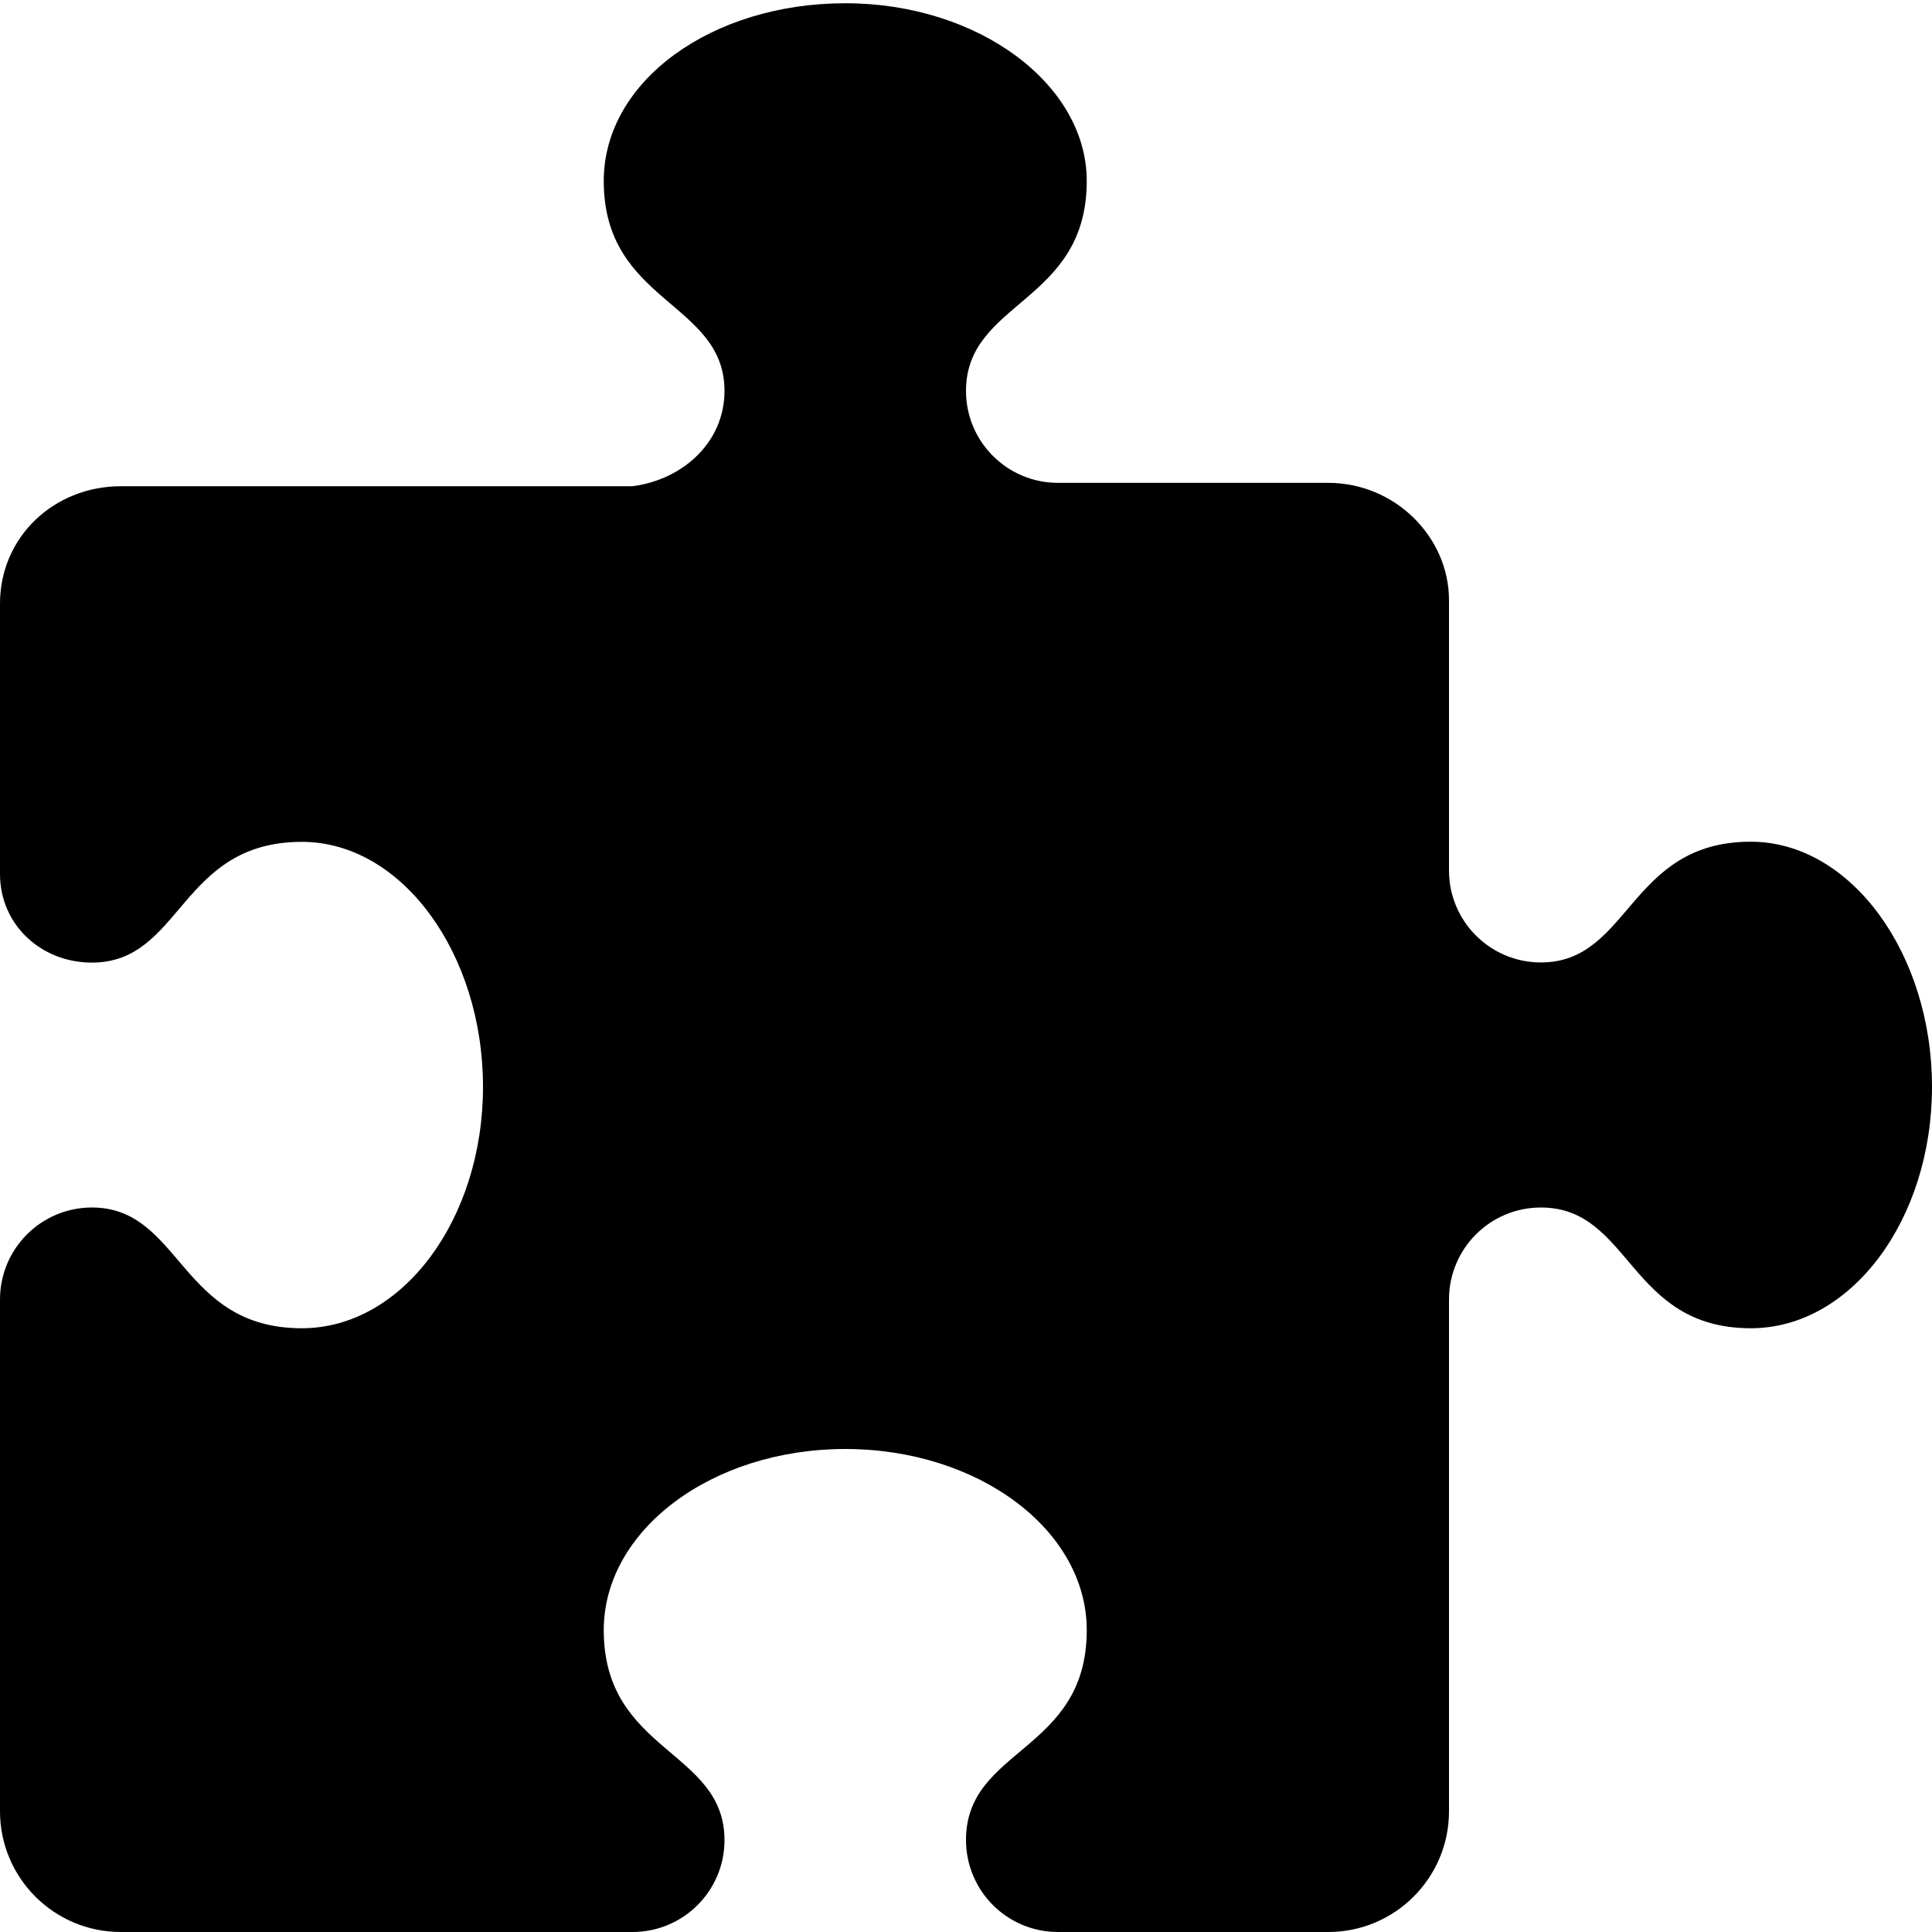
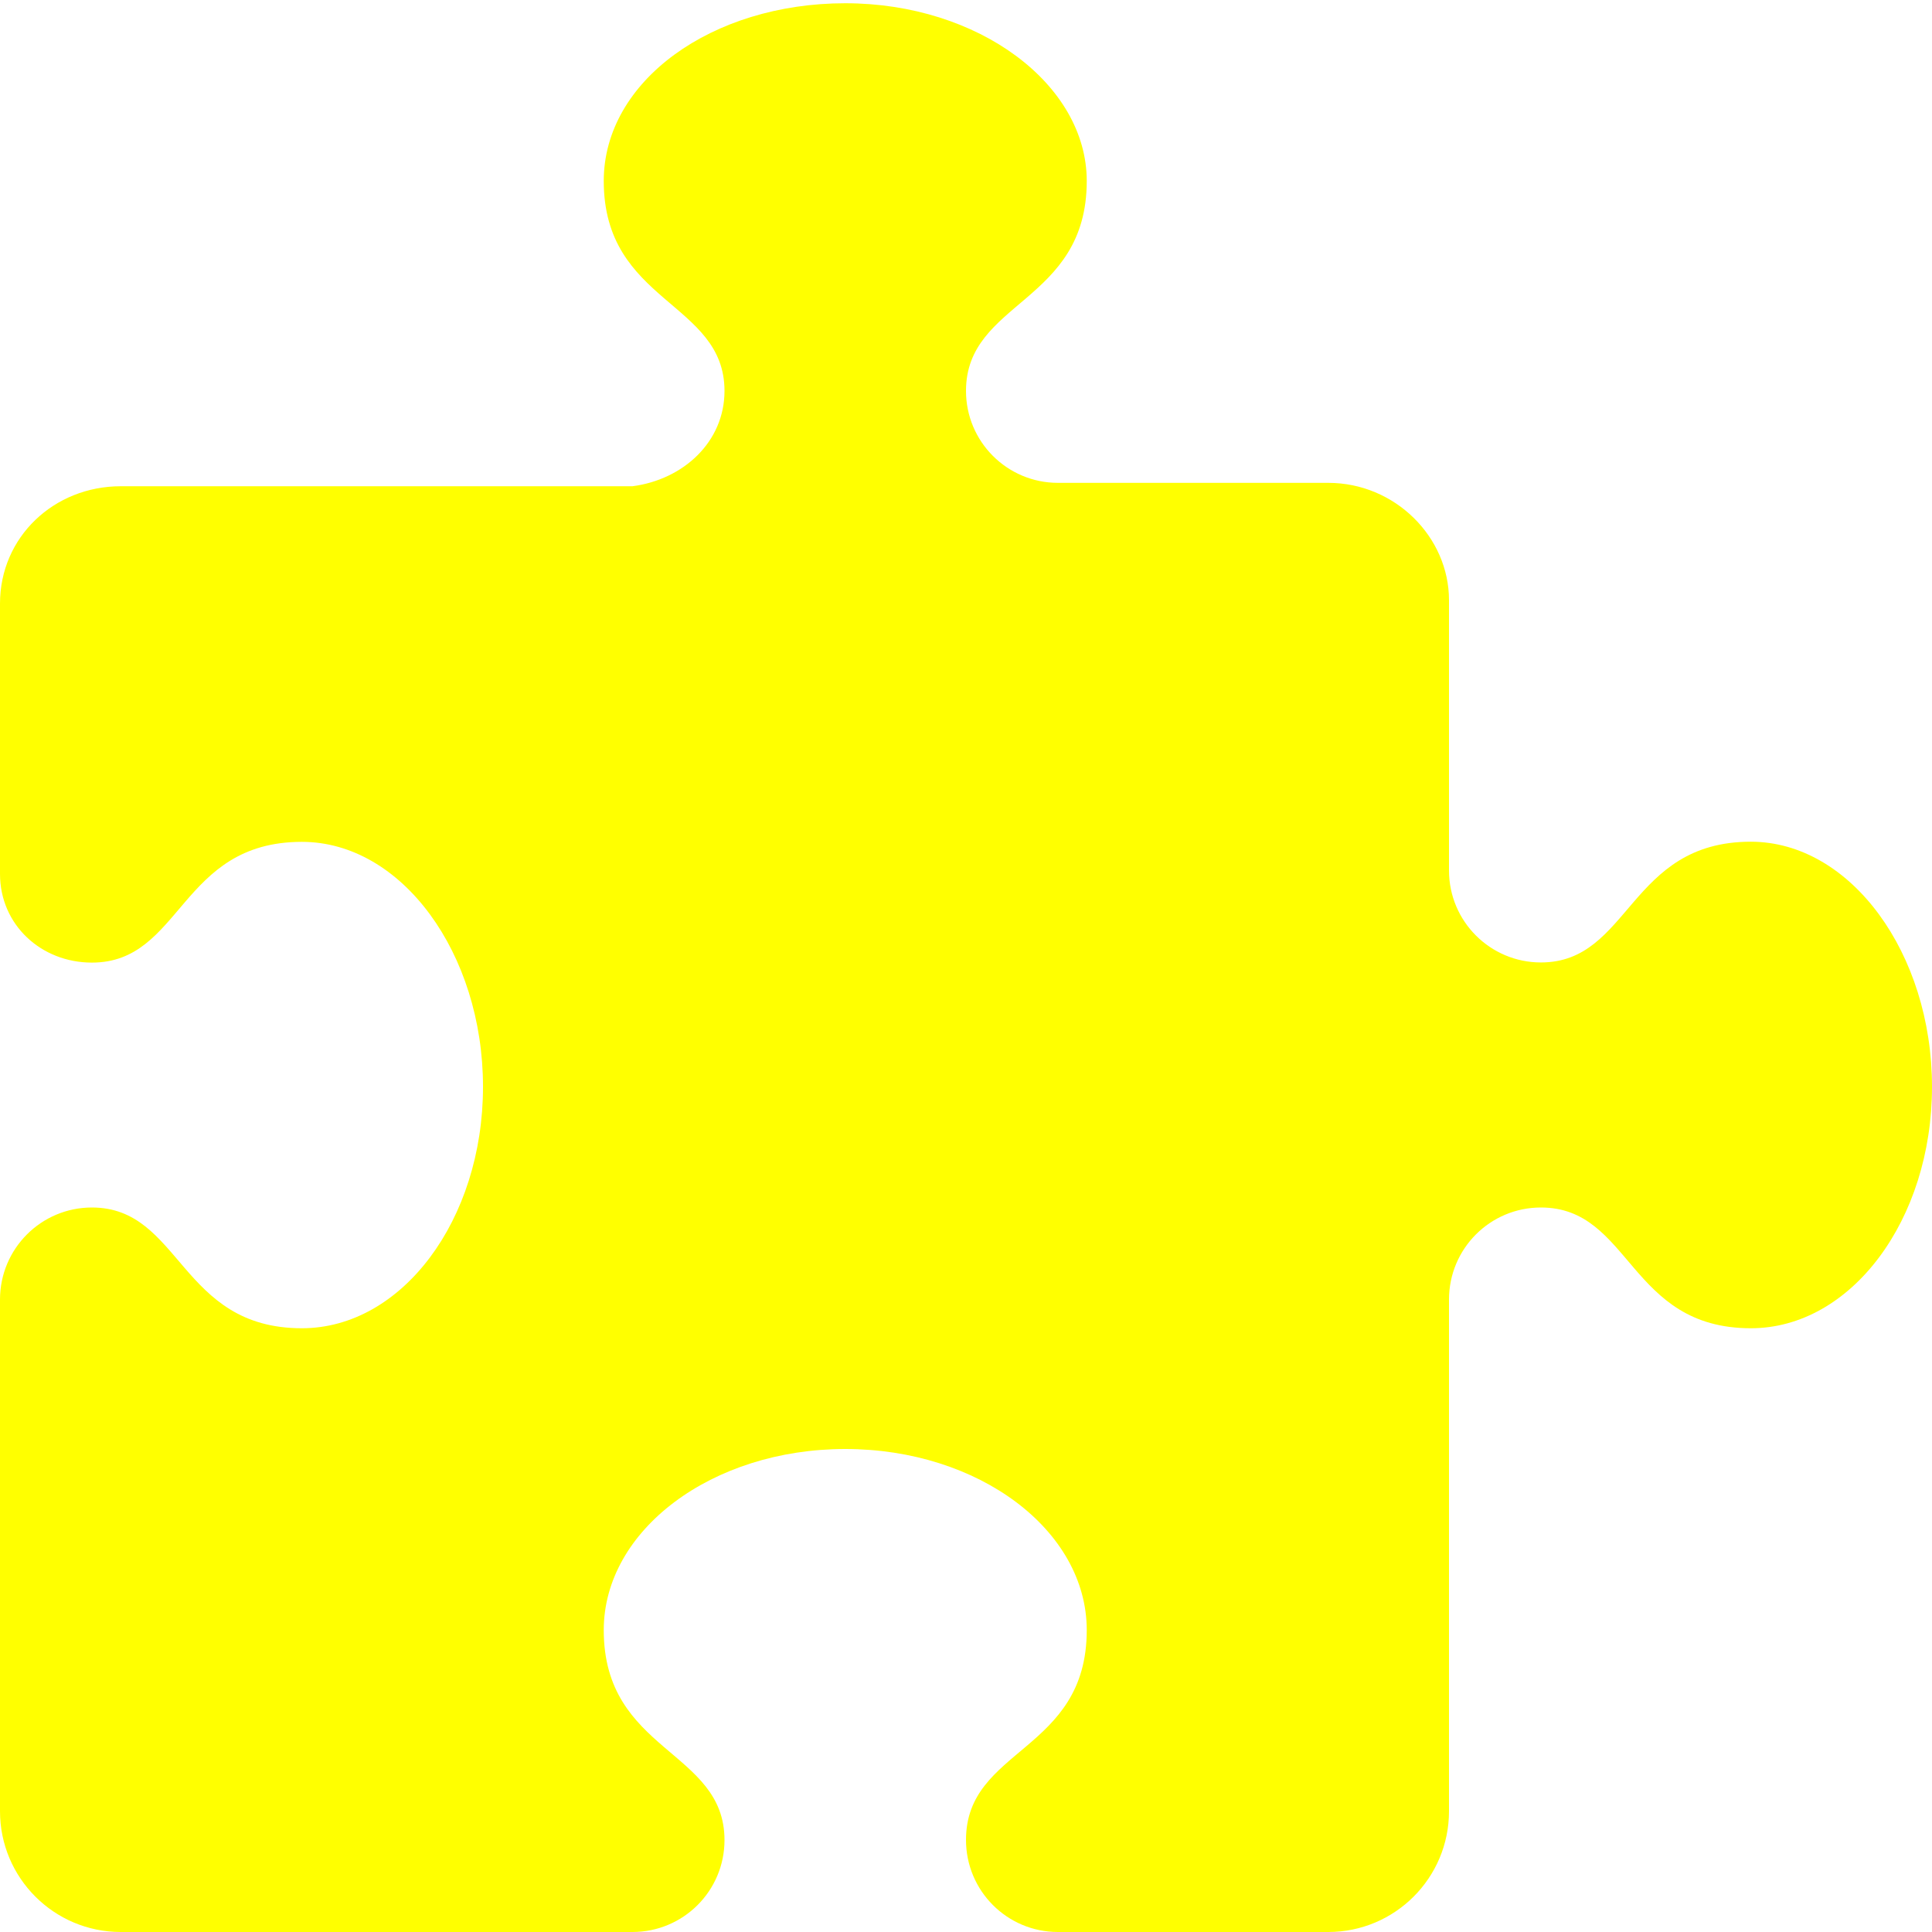
- <svg xmlns="http://www.w3.org/2000/svg" viewBox="0 0 512 512">
+ <svg xmlns="http://www.w3.org/2000/svg" viewBox="0 0 512 512" fill="yellow">
  <path d="M512 288c0 35.35-21.49 64-48 64c-32.43 0-31.72-32-55.64-32C394.9 320 384 330.9 384 344.4V480c0 17.67-14.33 32-32 32h-71.64C266.9 512 256 501.1 256 487.6C256 463.1 288 464.4 288 432c0-26.51-28.65-48-64-48s-64 21.49-64 48c0 32.43 32 31.72 32 55.64C192 501.1 181.1 512 167.6 512H32c-17.67 0-32-14.33-32-32v-135.6C0 330.9 10.91 320 24.36 320C48.05 320 47.6 352 80 352C106.5 352 128 323.3 128 288S106.5 223.1 80 223.1c-32.43 0-31.72 32-55.64 32C10.91 255.1 0 245.1 0 231.6v-71.64c0-17.67 14.33-31.1 32-31.1h135.6C181.1 127.1 192 117.1 192 103.6c0-23.69-32-23.24-32-55.64c0-26.51 28.65-47.1 64-47.1s64 21.49 64 47.1c0 32.43-32 31.72-32 55.64c0 13.45 10.91 24.36 24.36 24.36H352c17.67 0 32 14.33 32 31.1v71.64c0 13.45 10.91 24.36 24.36 24.36c23.69 0 23.24-32 55.64-32C490.5 223.1 512 252.7 512 288z" />
</svg>
